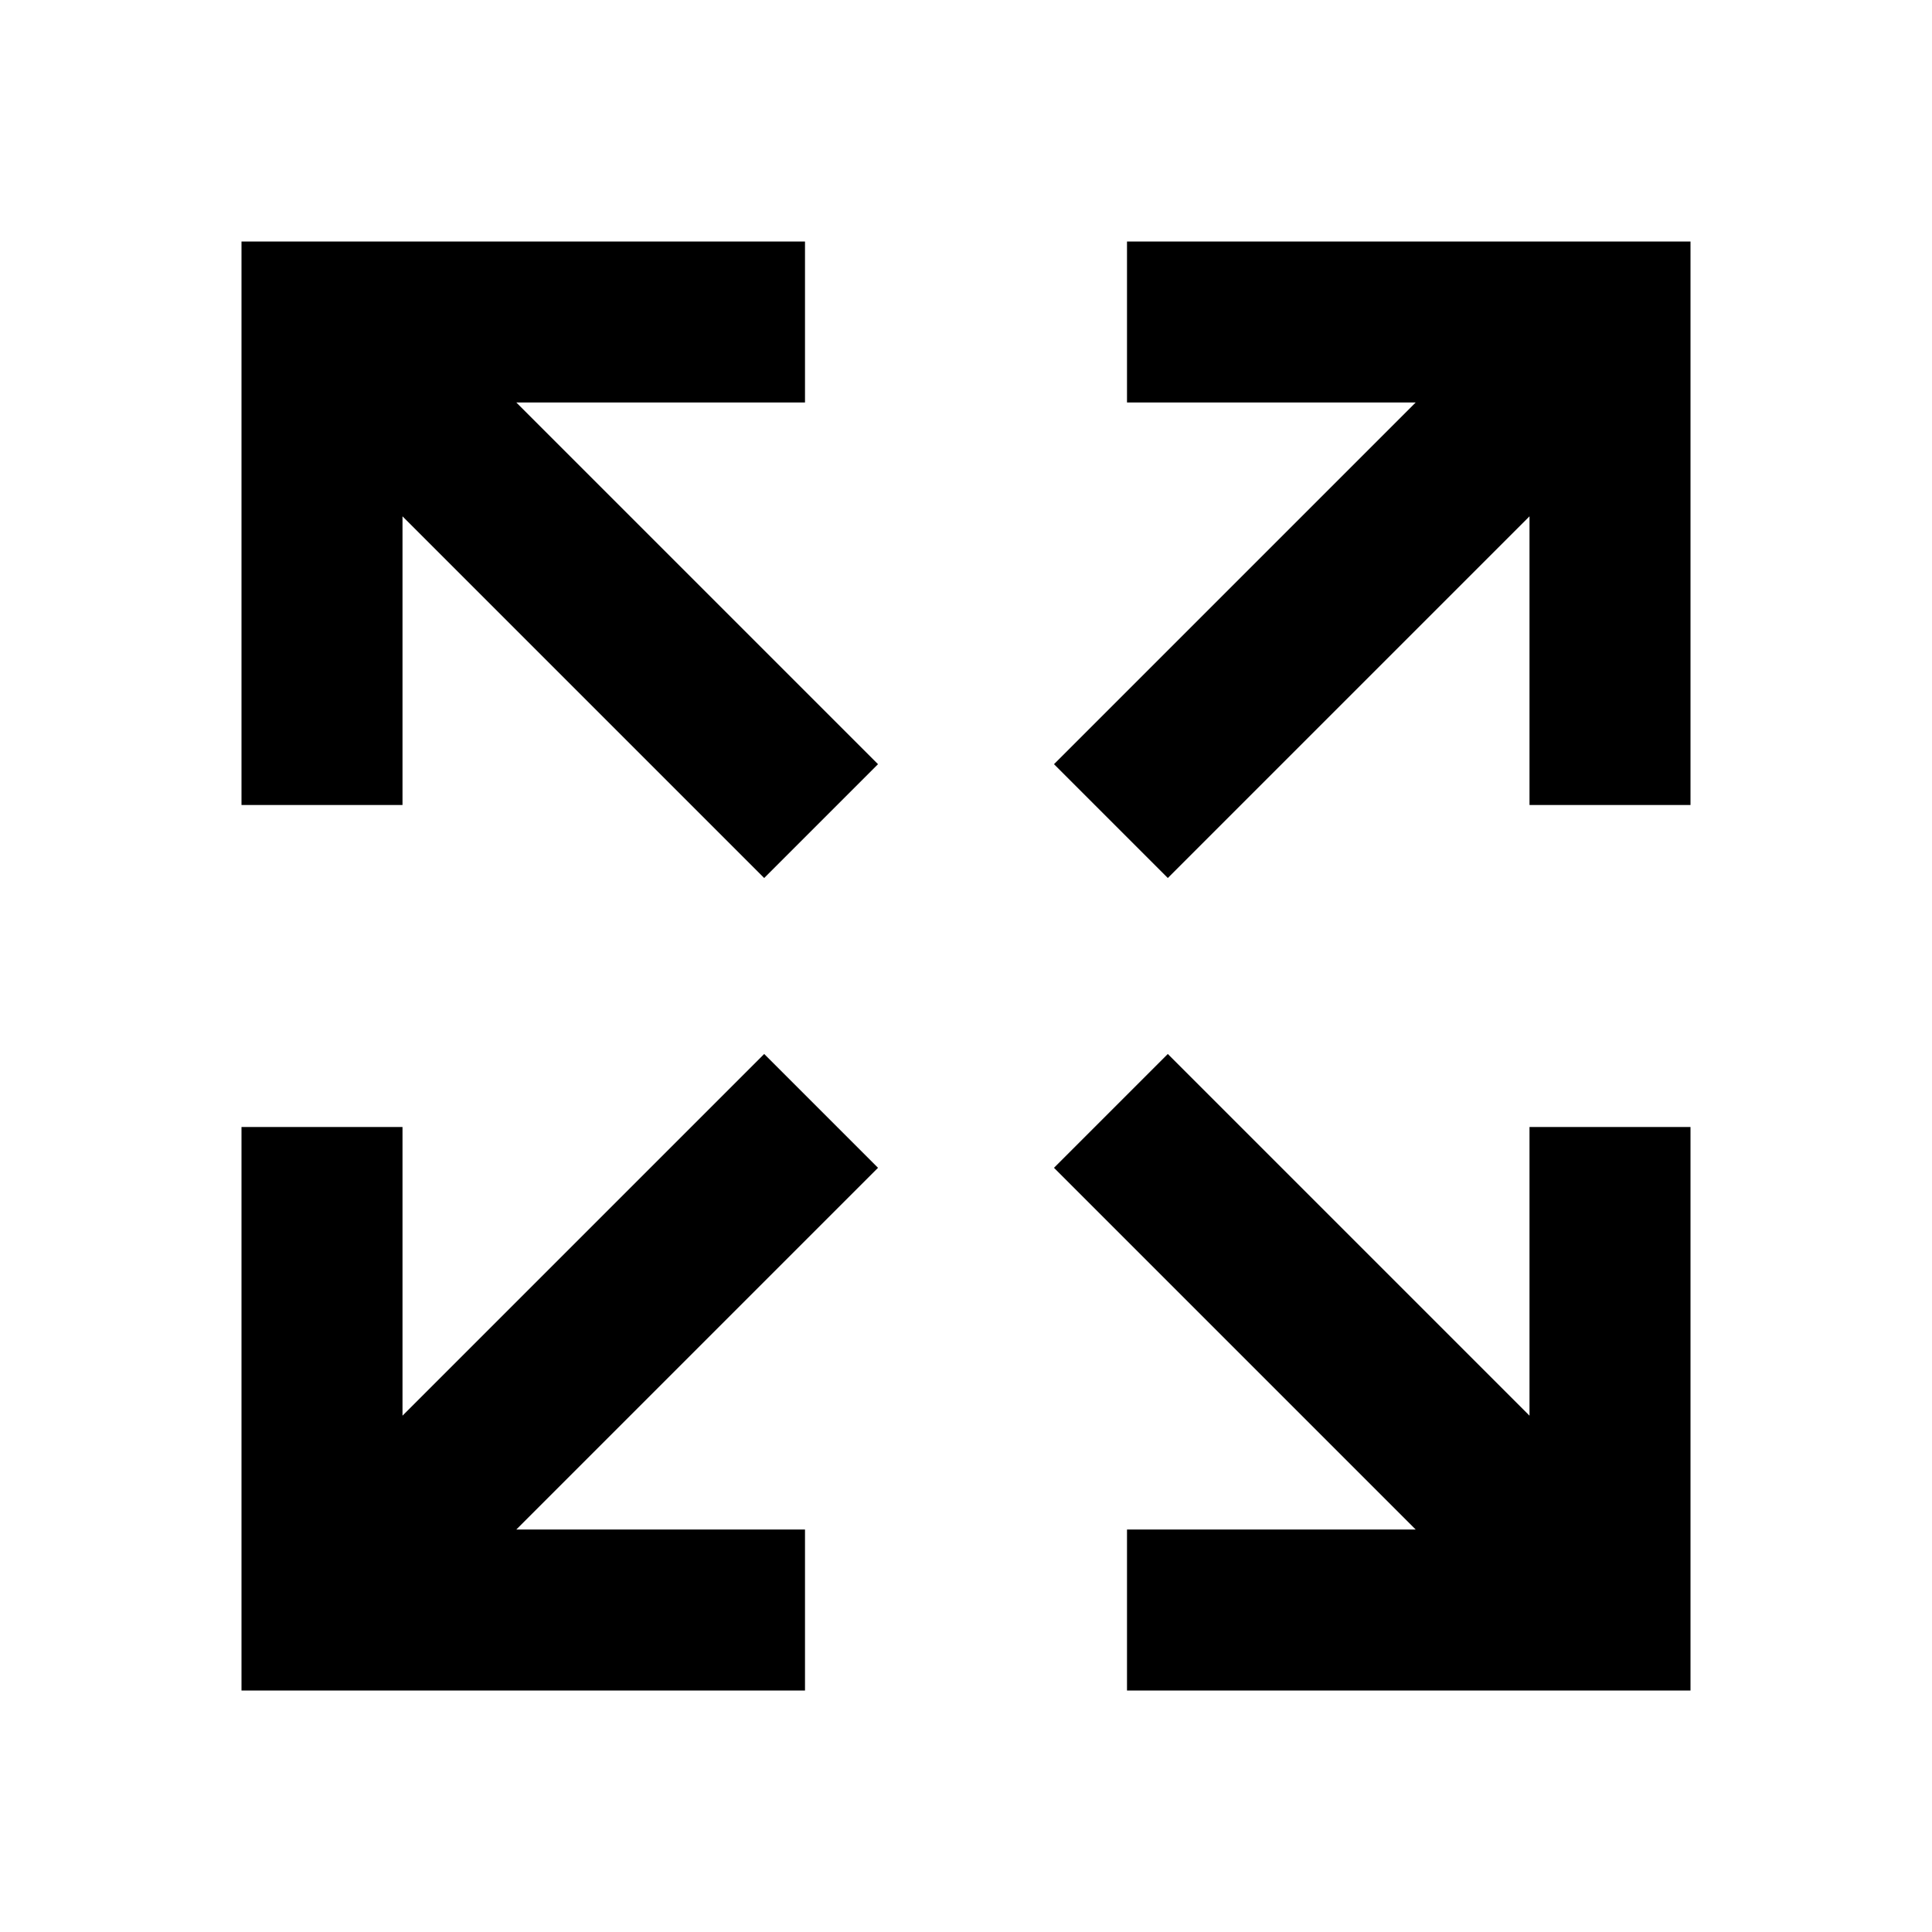
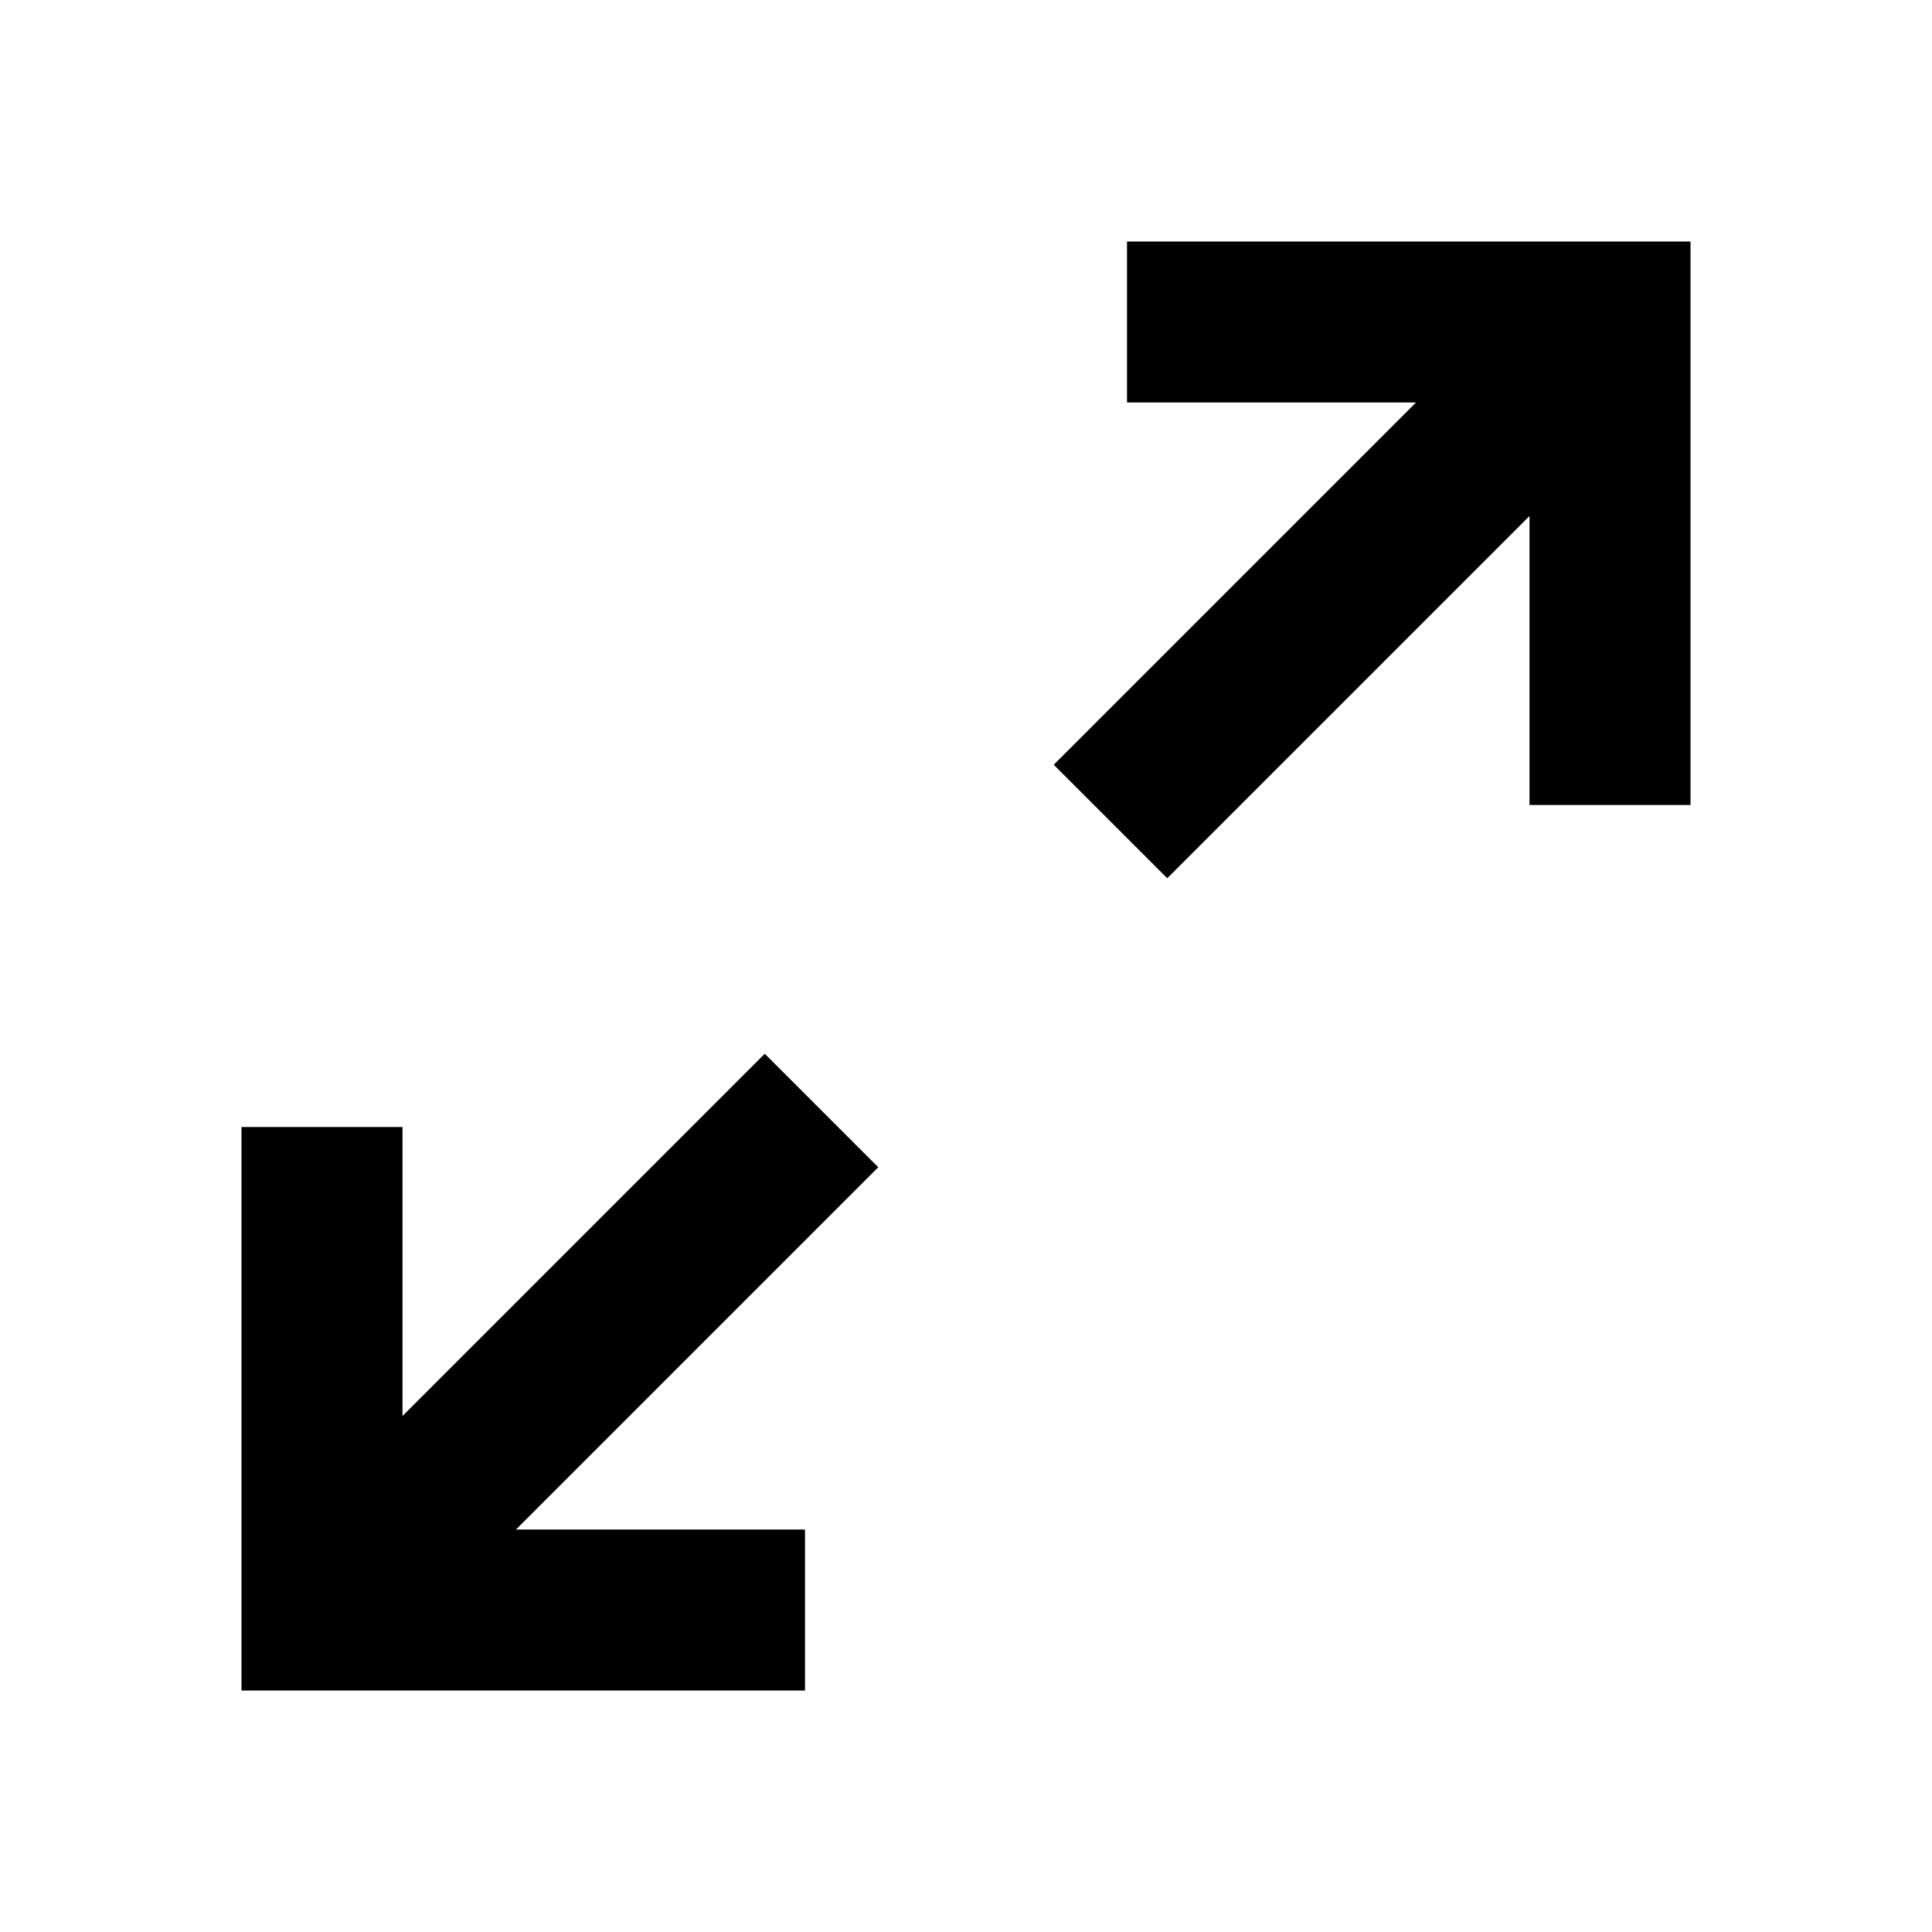
<svg xmlns="http://www.w3.org/2000/svg" version="1.1" baseProfile="full" width="24" height="24" viewBox="0 0 24.00 24.00" enable-background="new 0 0 24.00 24.00" xml:space="preserve">
-   <path fill="#000000" fill-opacity="1" stroke-width="0.2" stroke-linejoin="round" d="M 9.493,13.093L 10.907,14.507L 6.414,19L 10,19L 10,21L 3,21L 3,14L 5,14L 5,17.586L 9.493,13.093 Z M 10.907,9.493L 9.493,10.907L 5,6.414L 5,10L 3,10L 3,3L 10,3L 10,5L 6.414,5L 10.907,9.493 Z M 14.507,13.093L 19,17.586L 19,14L 21,14L 21,21L 14,21L 14,19L 17.586,19L 13.093,14.507L 14.507,13.093 Z M 13.093,9.493L 17.586,5L 14,5L 14,3L 21,3L 21,10L 19,10L 19,6.414L 14.507,10.907L 13.093,9.493 Z " />
+   <path fill="#000000" fill-opacity="1" stroke-width="0.2" stroke-linejoin="miter" d="M 10,21L 10,19L 6.41,19L 10.91,14.5L 9.5,13.09L 5,17.59L 5,14L 3,14L 3,21L 10,21 Z M 14.5,10.91L 19,6.41L 19,10L 21,10L 21,3L 14,3L 14,5L 17.59,5L 13.09,9.5L 14.5,10.91 Z " />
</svg>
